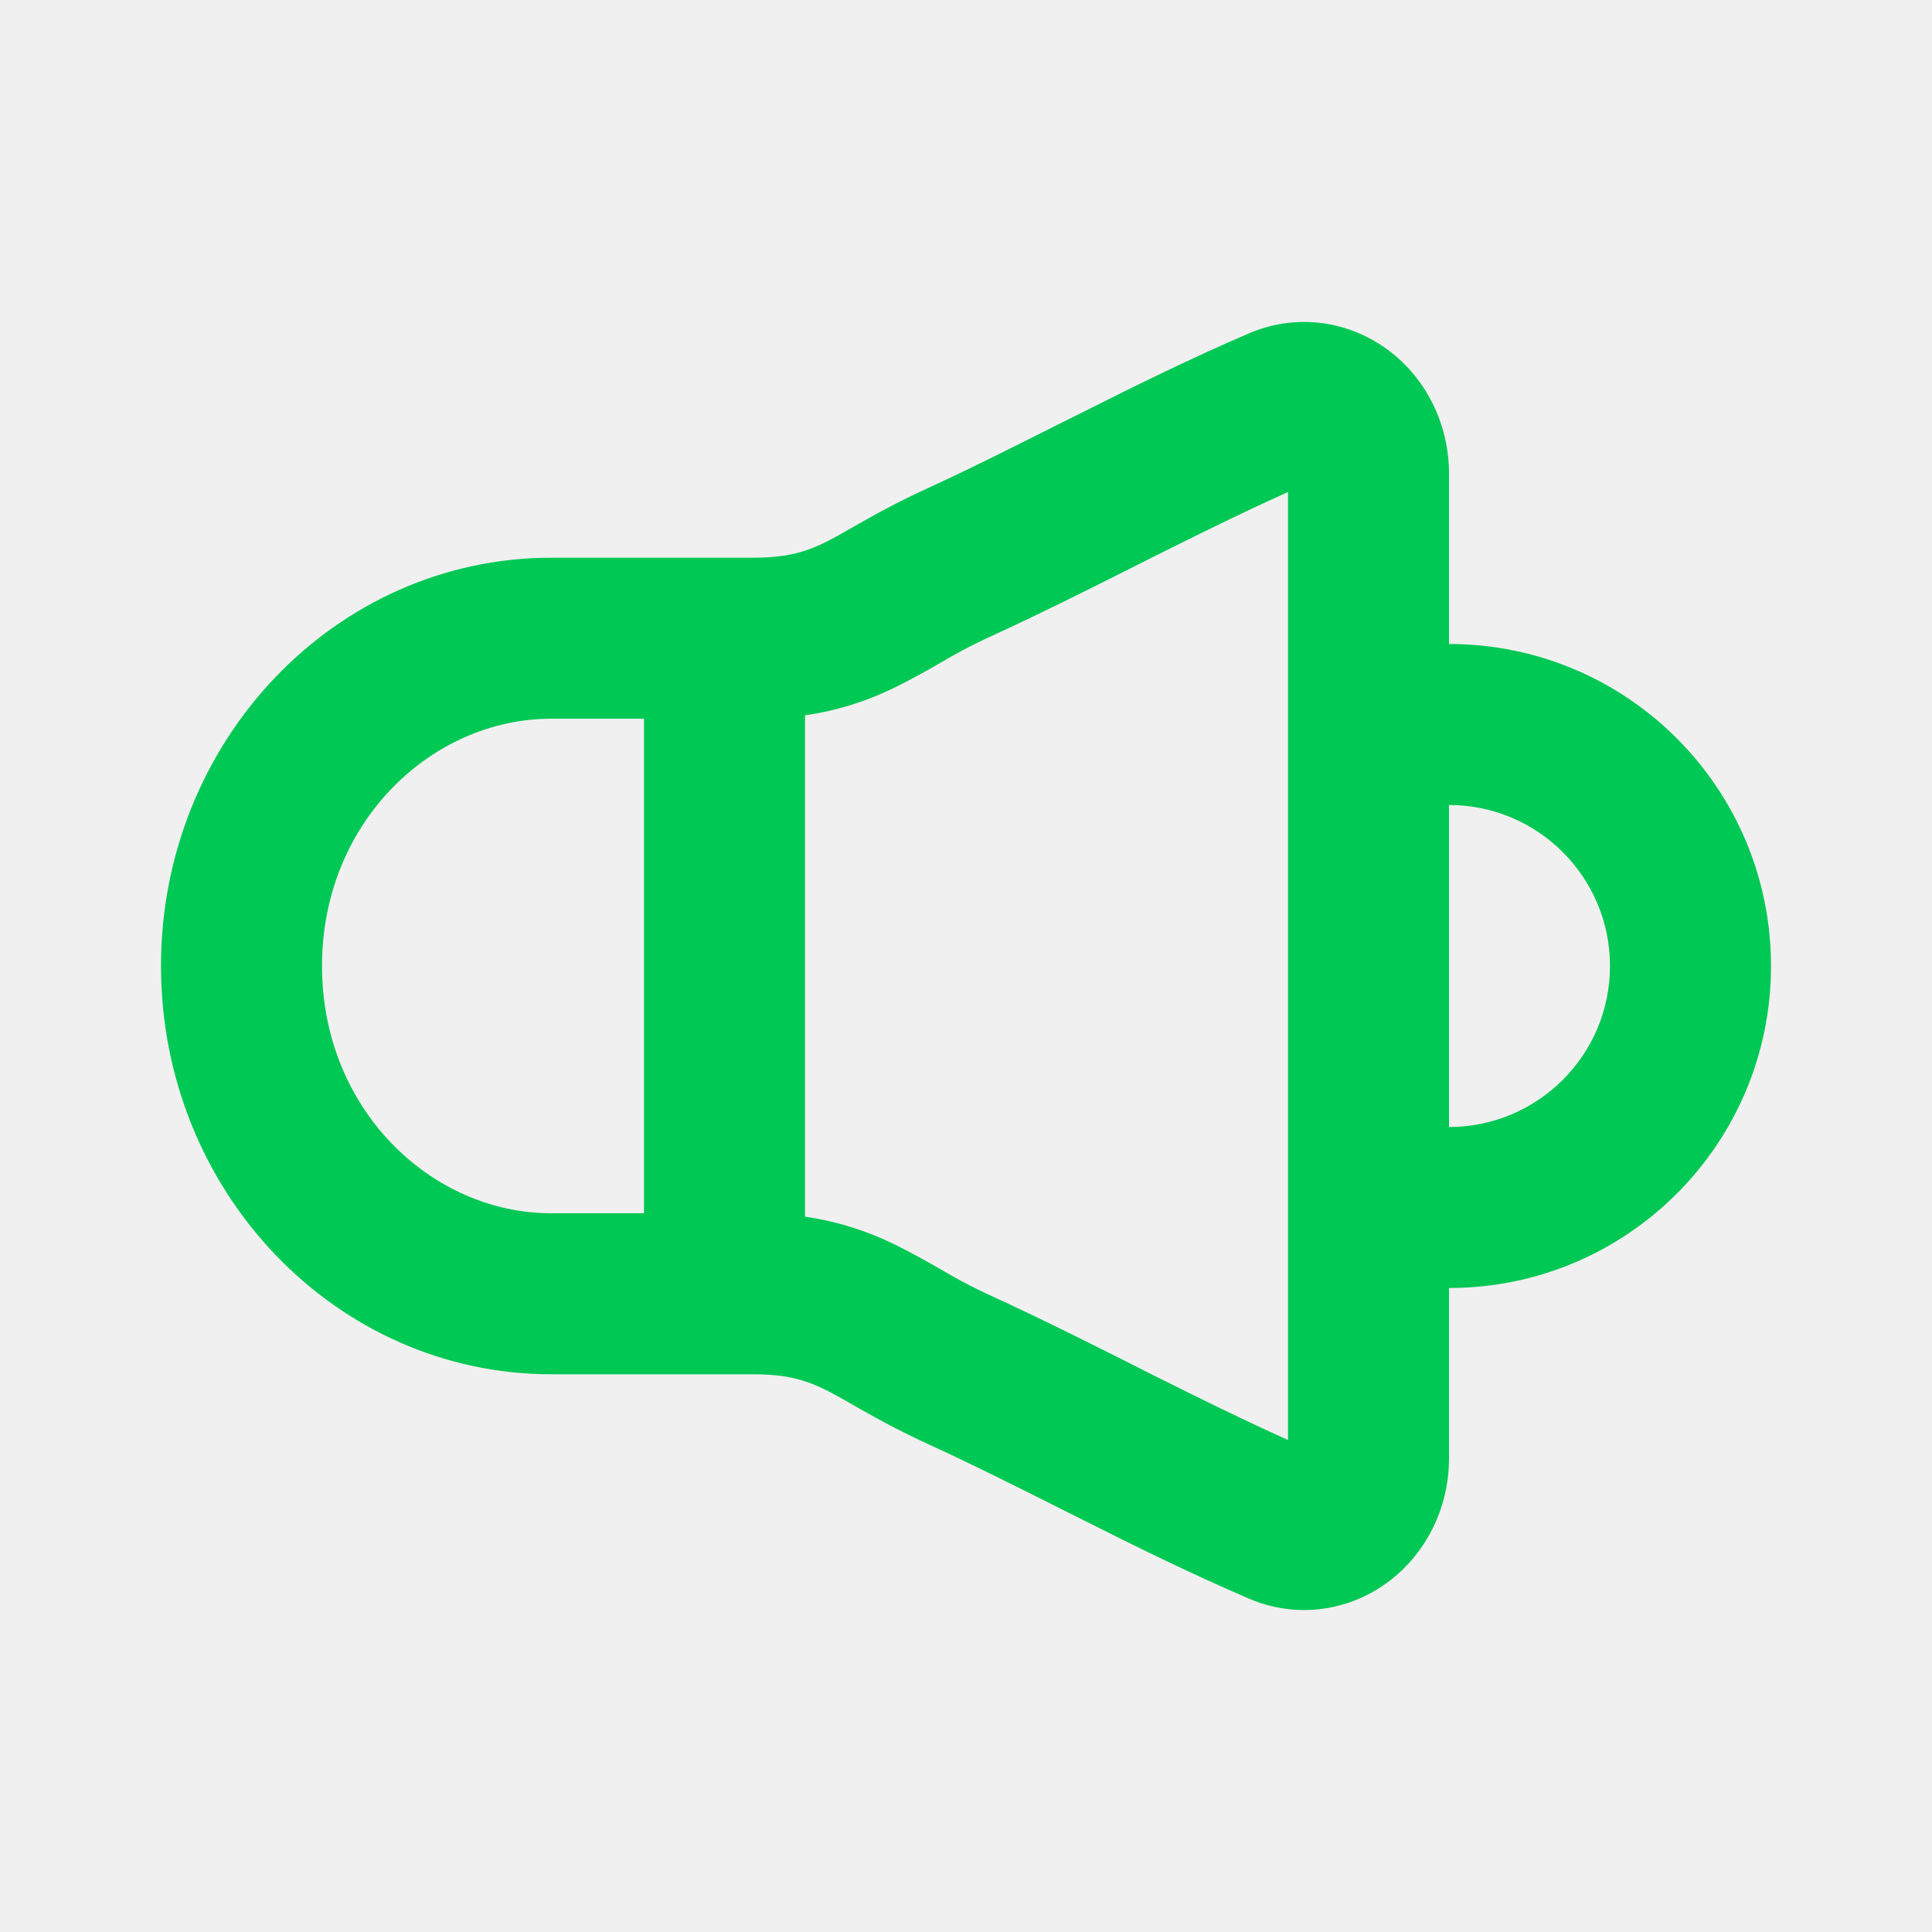
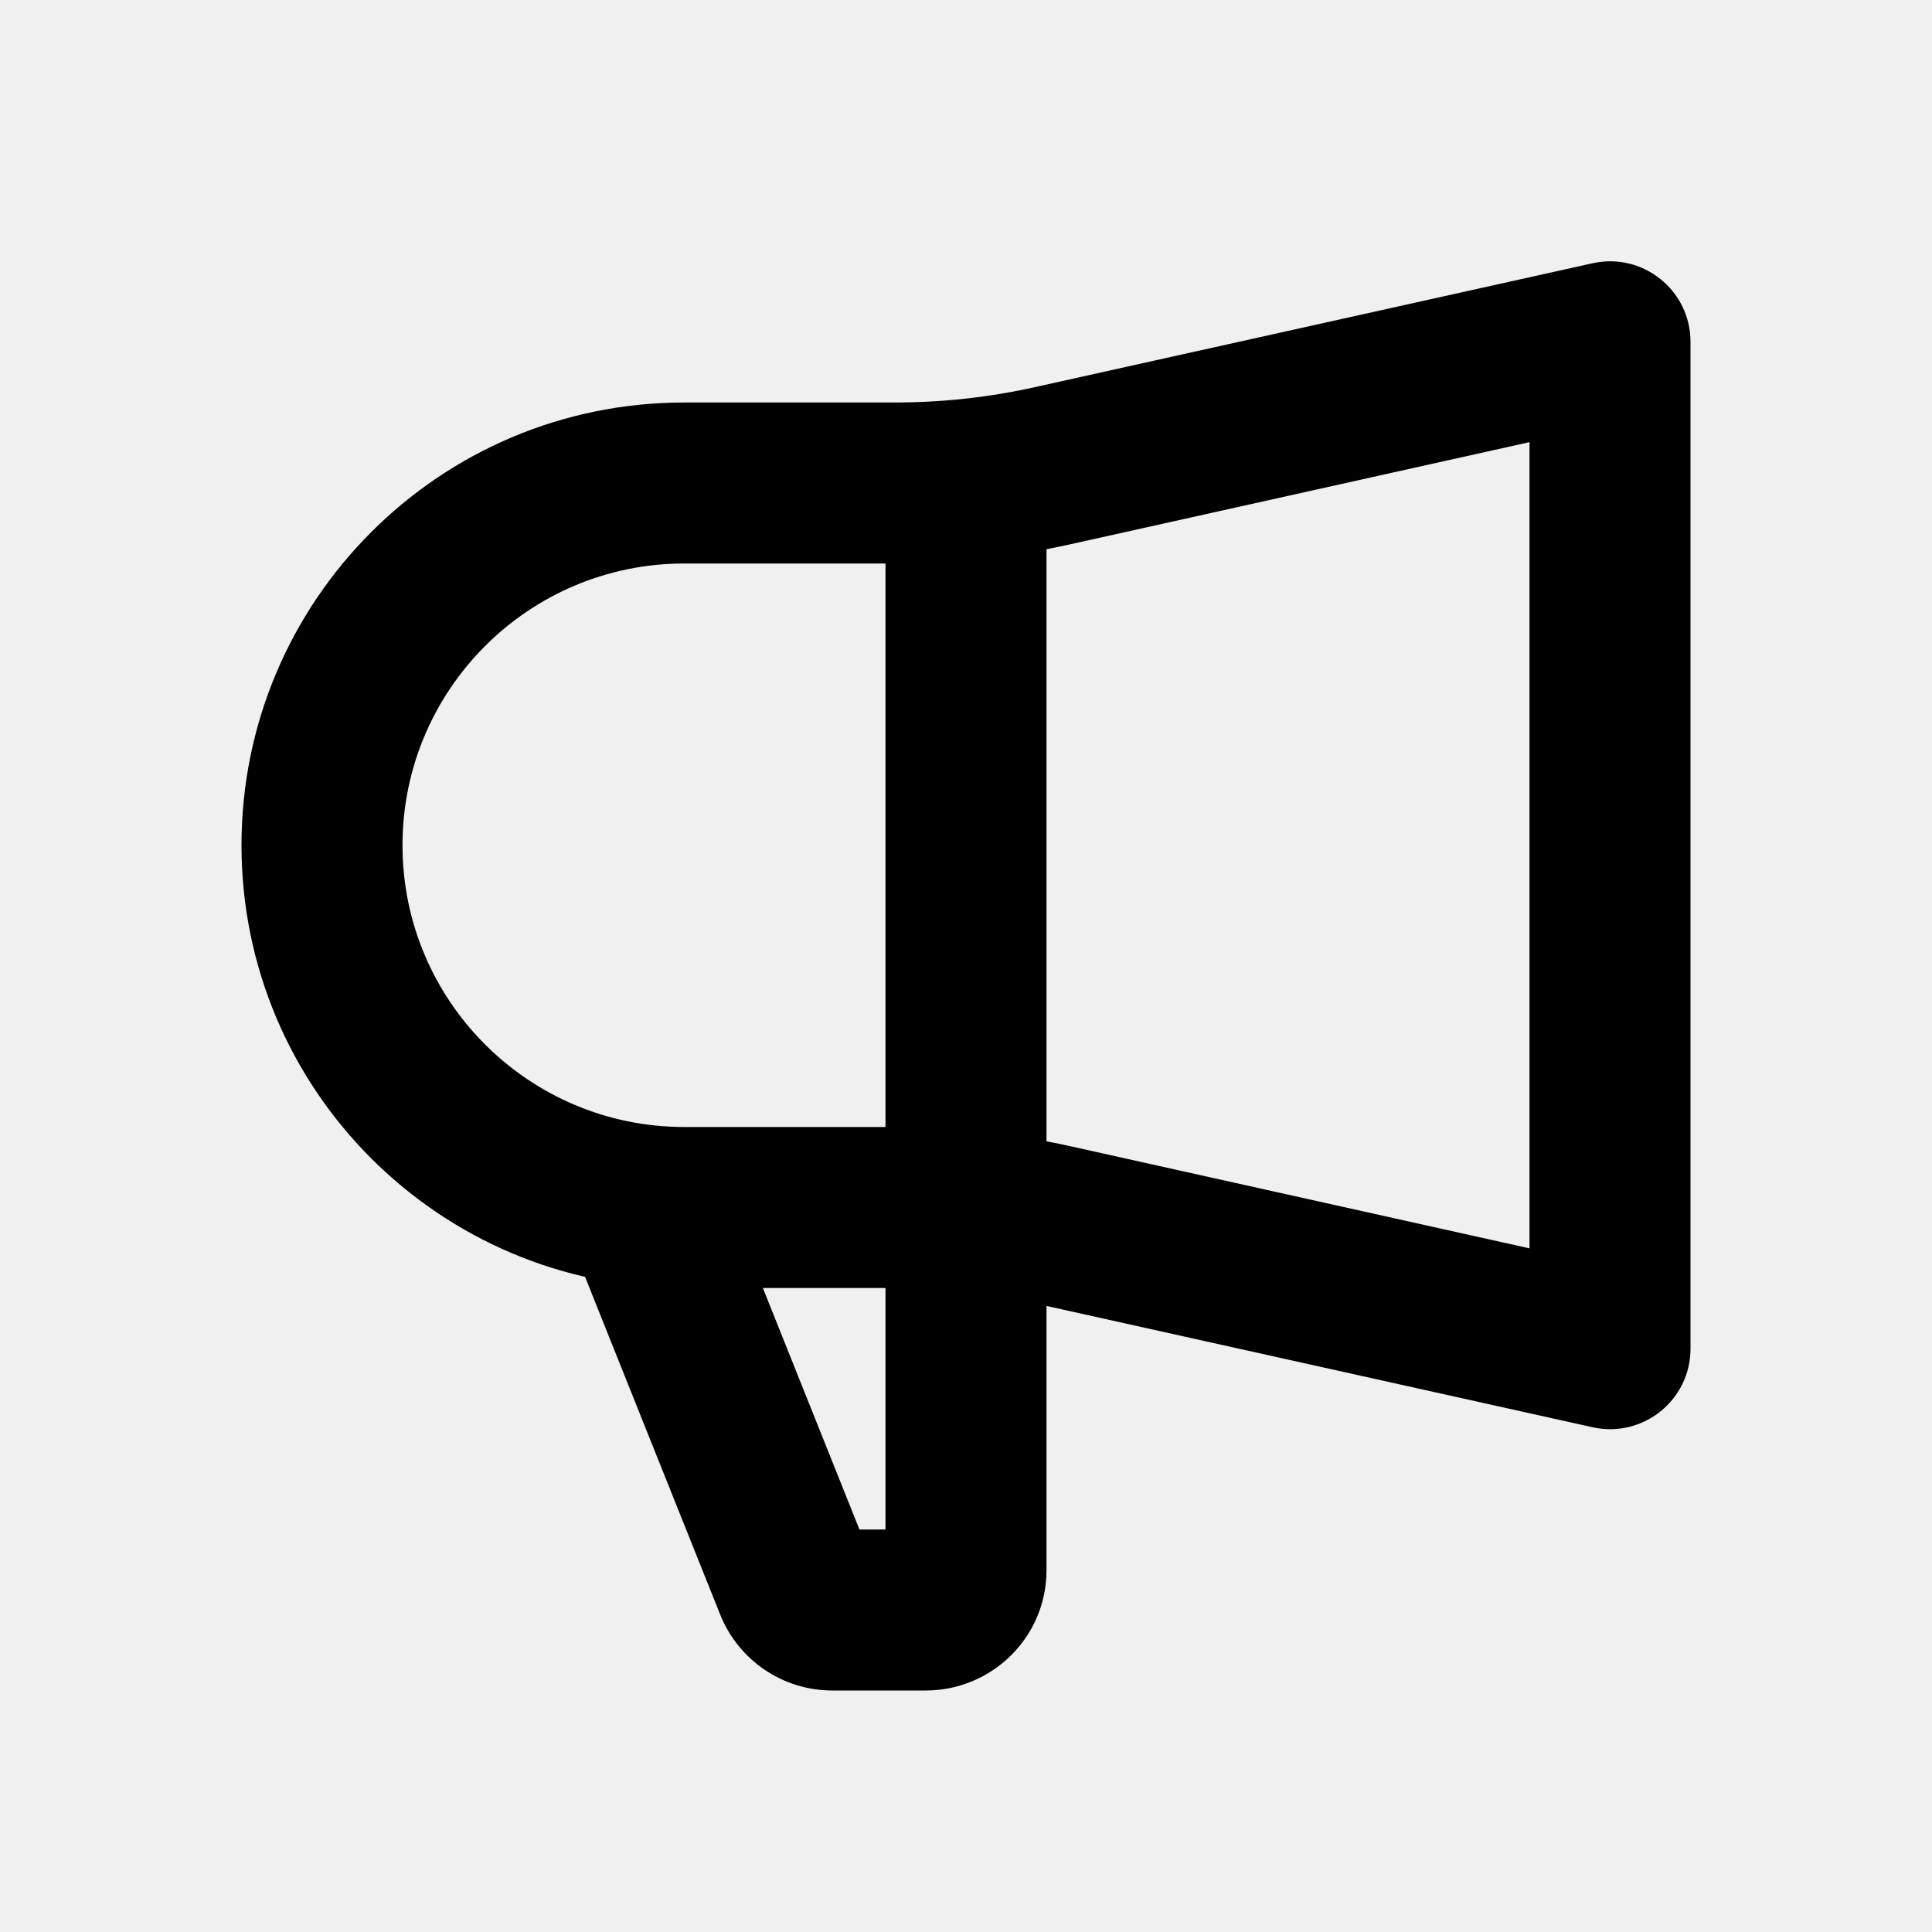
- <svg xmlns="http://www.w3.org/2000/svg" width="12" height="12" viewBox="0 0 12 12" fill="#00C854">
-   <path fill-rule="evenodd" clip-rule="evenodd" d="M7.024 3.529C6.748 3.668 6.47 3.807 6.192 3.935C6.014 4.016 5.937 4.061 5.846 4.114C5.788 4.148 5.724 4.184 5.625 4.236C5.513 4.295 5.372 4.359 5.196 4.404C5.021 4.449 4.851 4.464 4.68 4.464H3.425C2.679 4.464 2 5.109 2 6C2 6.891 2.679 7.536 3.425 7.536H4.68C4.851 7.536 5.021 7.551 5.196 7.596C5.372 7.641 5.513 7.705 5.625 7.764C5.724 7.816 5.788 7.852 5.846 7.886C5.937 7.939 6.014 7.984 6.192 8.065C6.47 8.193 6.748 8.332 7.024 8.471L7.168 8.544C7.168 8.544 7.168 8.544 7.168 8.544C7.444 8.682 7.722 8.819 8 8.944V3.056C7.722 3.181 7.445 3.318 7.169 3.456C7.169 3.456 7.169 3.456 7.169 3.456L7.024 3.529ZM6.584 9.369C6.301 9.227 6.037 9.094 5.776 8.975C5.563 8.877 5.419 8.795 5.303 8.729C5.084 8.603 4.967 8.536 4.68 8.536H3.425C2.085 8.536 1 7.4 1 6C1 4.6 2.085 3.464 3.425 3.464H4.68C4.967 3.464 5.084 3.397 5.303 3.271C5.419 3.205 5.563 3.123 5.776 3.026C6.037 2.906 6.301 2.773 6.583 2.631L6.72 2.563C7.047 2.398 7.398 2.225 7.759 2.07C8.037 1.951 8.353 1.985 8.602 2.16C8.851 2.334 9 2.628 9 2.941V9.059C9 9.372 8.851 9.665 8.602 9.84C8.353 10.015 8.037 10.049 7.759 9.93C7.398 9.775 7.047 9.602 6.72 9.437L6.584 9.369Z" />
-   <path fill-rule="evenodd" clip-rule="evenodd" d="M10 6C10 5.448 9.552 5 9 5V4C10.105 4 11 4.895 11 6C11 7.105 10.105 8 9 8V7C9.552 7 10 6.552 10 6Z" />
-   <path fill-rule="evenodd" clip-rule="evenodd" d="M4 8V4H5V8H4Z" />
+ <svg xmlns="http://www.w3.org/2000/svg" width="12" height="12" viewBox="0 0 12 12" fill="black">
+   <mask id="path-1-inside-1_22_39" fill="white">
+     <path d="M1.5 5.25C1.5 3.731 2.731 2.5 4.25 2.5H5.555C5.851 2.5 6.146 2.468 6.435 2.403L9.892 1.635C10.204 1.566 10.5 1.803 10.5 2.123V8.377C10.5 8.697 10.204 8.934 9.892 8.865L6.435 8.097C6.146 8.032 5.851 8 5.555 8H4.25C2.731 8 1.5 6.769 1.5 5.25Z" />
+   </mask>
+   <path d="M6.435 8.097L6.218 9.073L6.435 8.097ZM6.435 2.403L6.218 1.427L6.435 2.403ZM9.892 8.865L10.108 7.889L9.892 8.865ZM9.5 2.123V8.377H11.5V2.123H9.5ZM4.25 3.5H5.555V1.5H4.25V3.5ZM6.651 3.38L10.108 2.611L9.675 0.659L6.218 1.427L6.651 3.38ZM10.108 7.889L6.651 7.12L6.218 9.073L9.675 9.841L10.108 7.889ZM5.555 7H4.25V9H5.555V7ZM6.651 7.12C6.291 7.04 5.924 7 5.555 7V9C5.778 9 6 9.024 6.218 9.073L6.651 7.12ZM5.555 3.5C5.924 3.5 6.291 3.46 6.651 3.38L6.218 1.427C6 1.476 5.778 1.5 5.555 1.5V3.5ZM0.5 5.25C0.5 7.321 2.179 9 4.25 9V7C3.284 7 2.5 6.216 2.5 5.25H0.5ZM9.5 8.377C9.5 8.057 9.796 7.819 10.108 7.889L9.675 9.841C10.611 10.049 11.5 9.336 11.5 8.377H9.5ZM11.5 2.123C11.5 1.164 10.611 0.451 9.675 0.659L10.108 2.611C9.796 2.681 9.5 2.443 9.5 2.123H11.5ZM2.5 5.25C2.5 4.284 3.284 3.5 4.25 3.5V1.5C2.179 1.5 0.5 3.179 0.5 5.25H2.5Z" mask="url(#path-1-inside-1_22_39)" />
+   <path d="M6.5 2.998C6.5 2.722 6.276 2.498 6 2.498C5.724 2.498 5.5 2.722 5.5 2.998H6.5ZM4.937 9.843L4.473 10.028L4.473 10.028L4.937 9.843ZM4.464 7.314C4.362 7.058 4.071 6.933 3.814 7.036C3.558 7.138 3.433 7.429 3.536 7.686L4.464 7.314ZM5.5 2.998V9.752H6.5V2.998H5.5ZM5.75 9.5H5.169V10.5H5.75V9.5ZM5.401 9.657L4.464 7.314L3.536 7.686L4.473 10.028L5.401 9.657ZM5.169 9.5C5.271 9.5 5.363 9.562 5.401 9.657L4.473 10.028C4.587 10.313 4.863 10.5 5.169 10.5V9.5ZM5.5 9.752C5.5 9.608 5.618 9.5 5.75 9.5V10.5C6.158 10.5 6.5 10.172 6.5 9.752H5.5Z" />
</svg>
